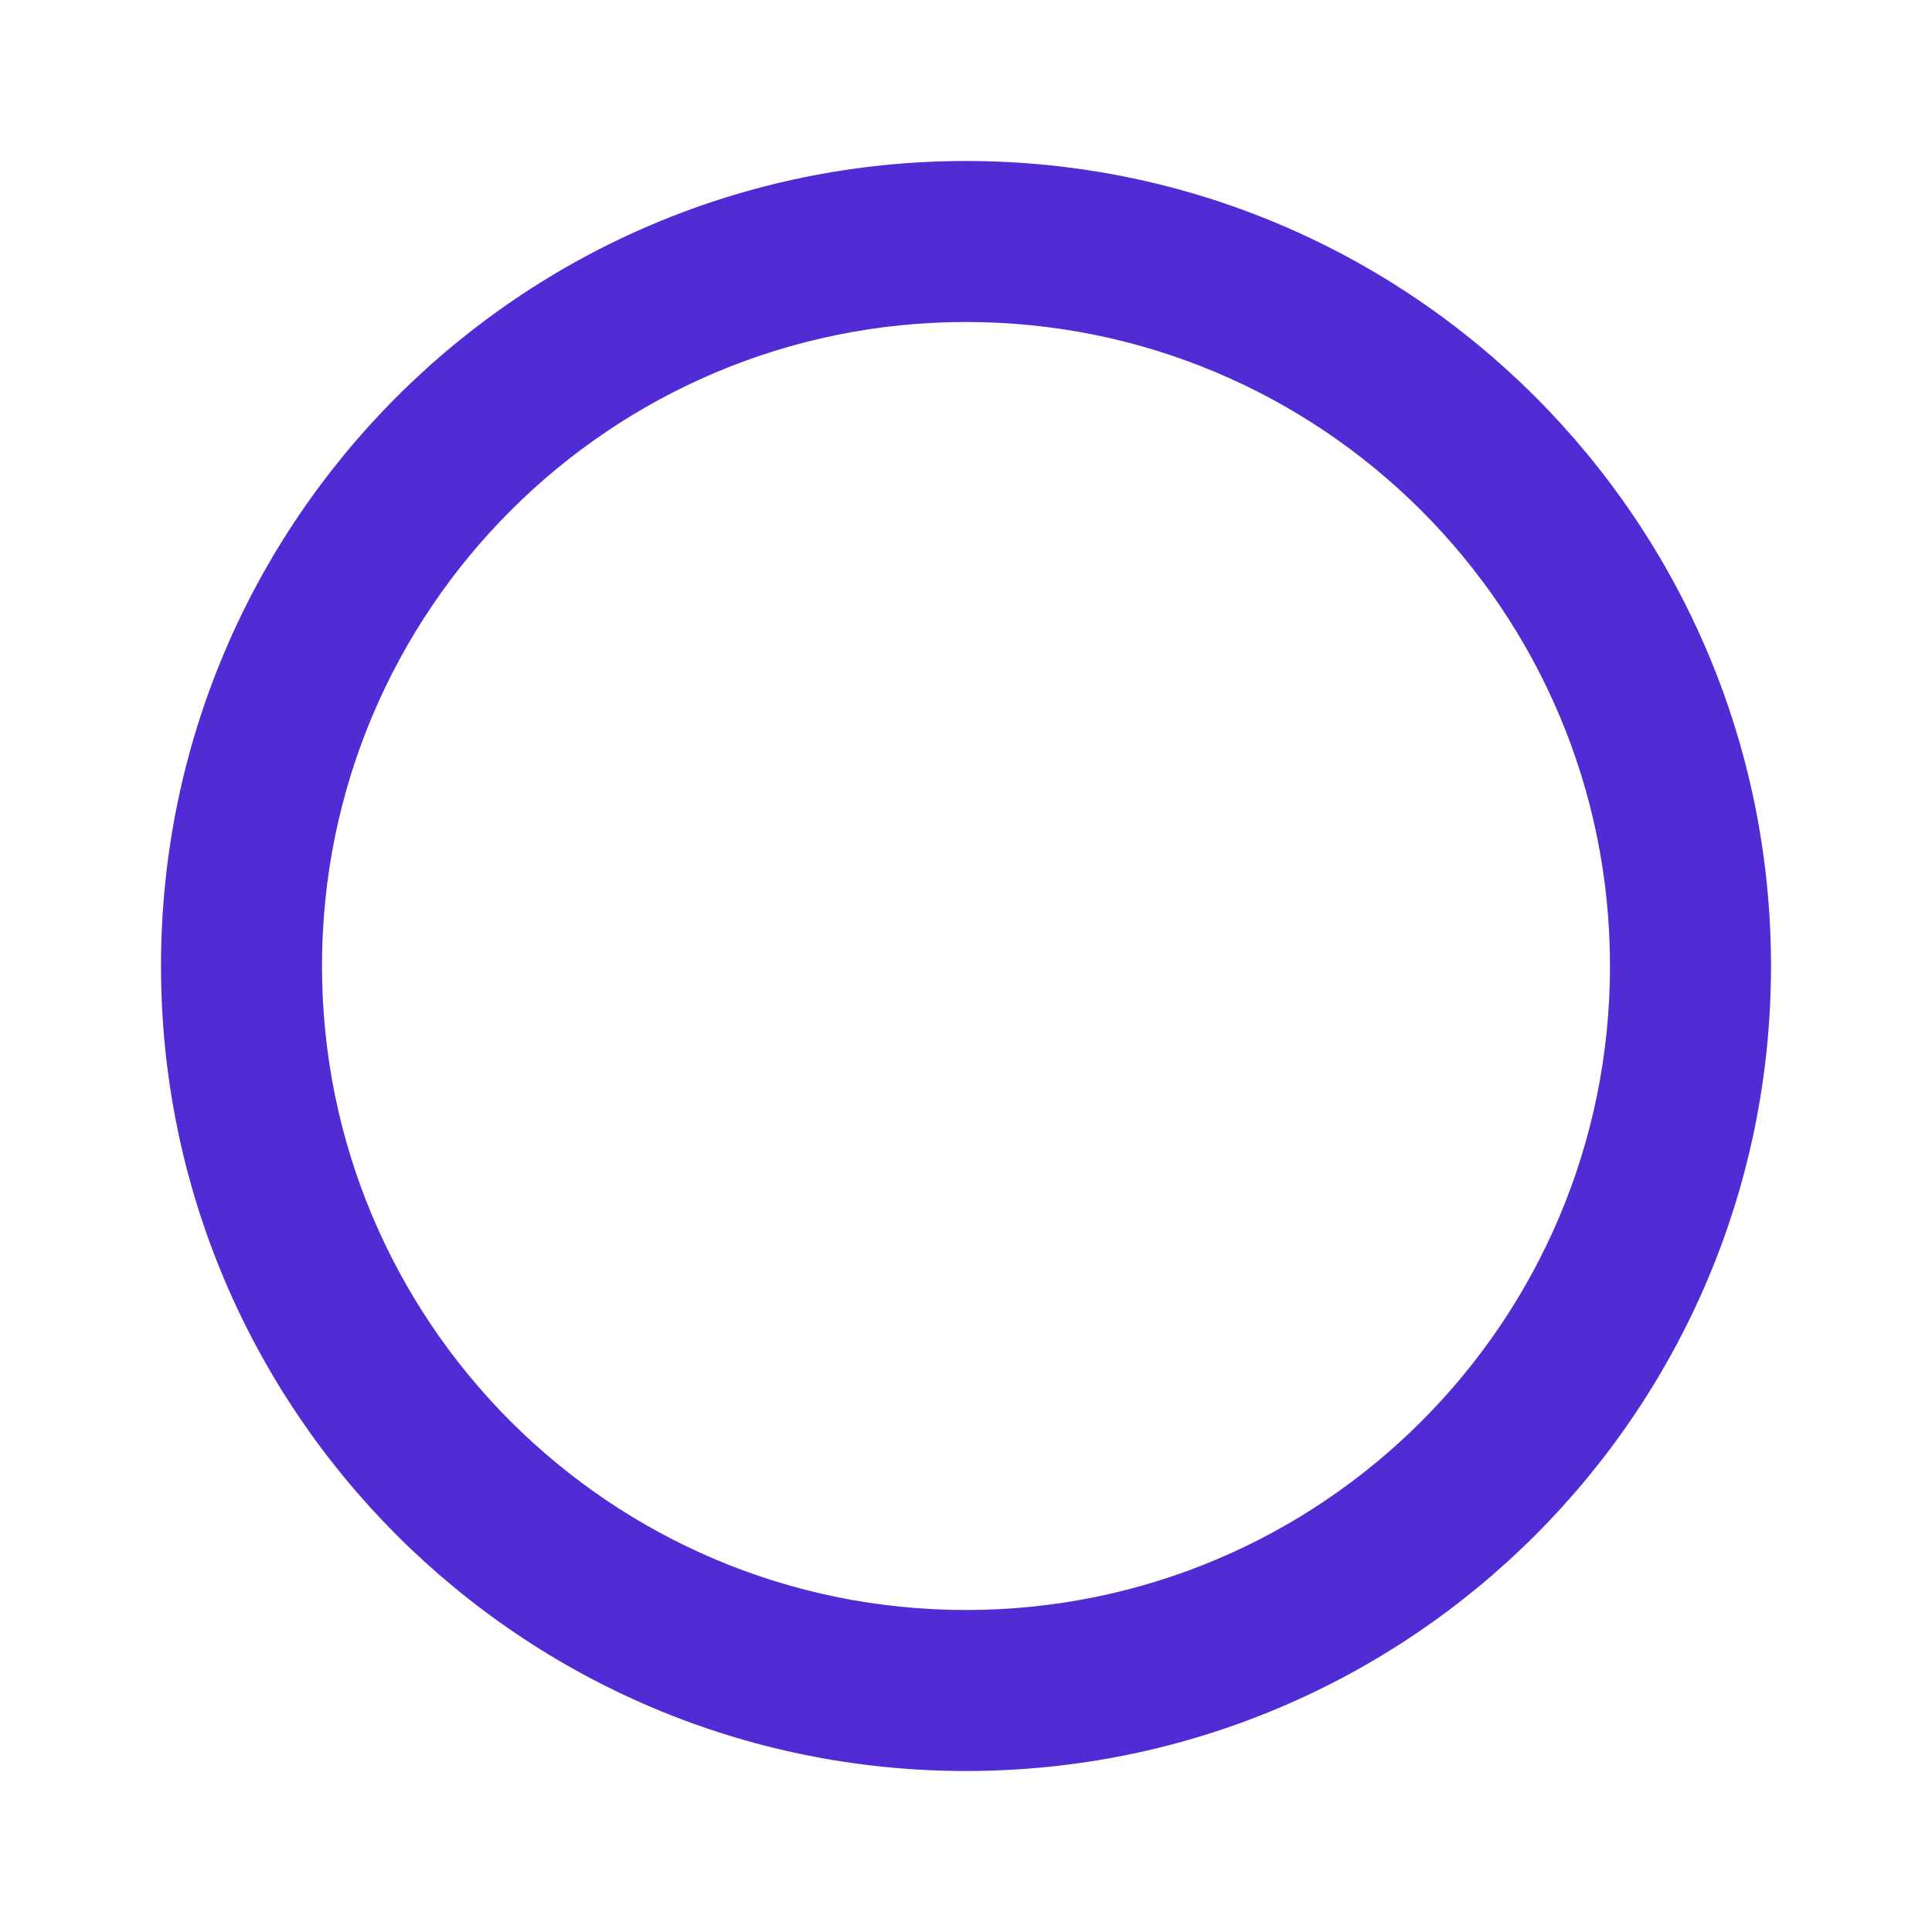
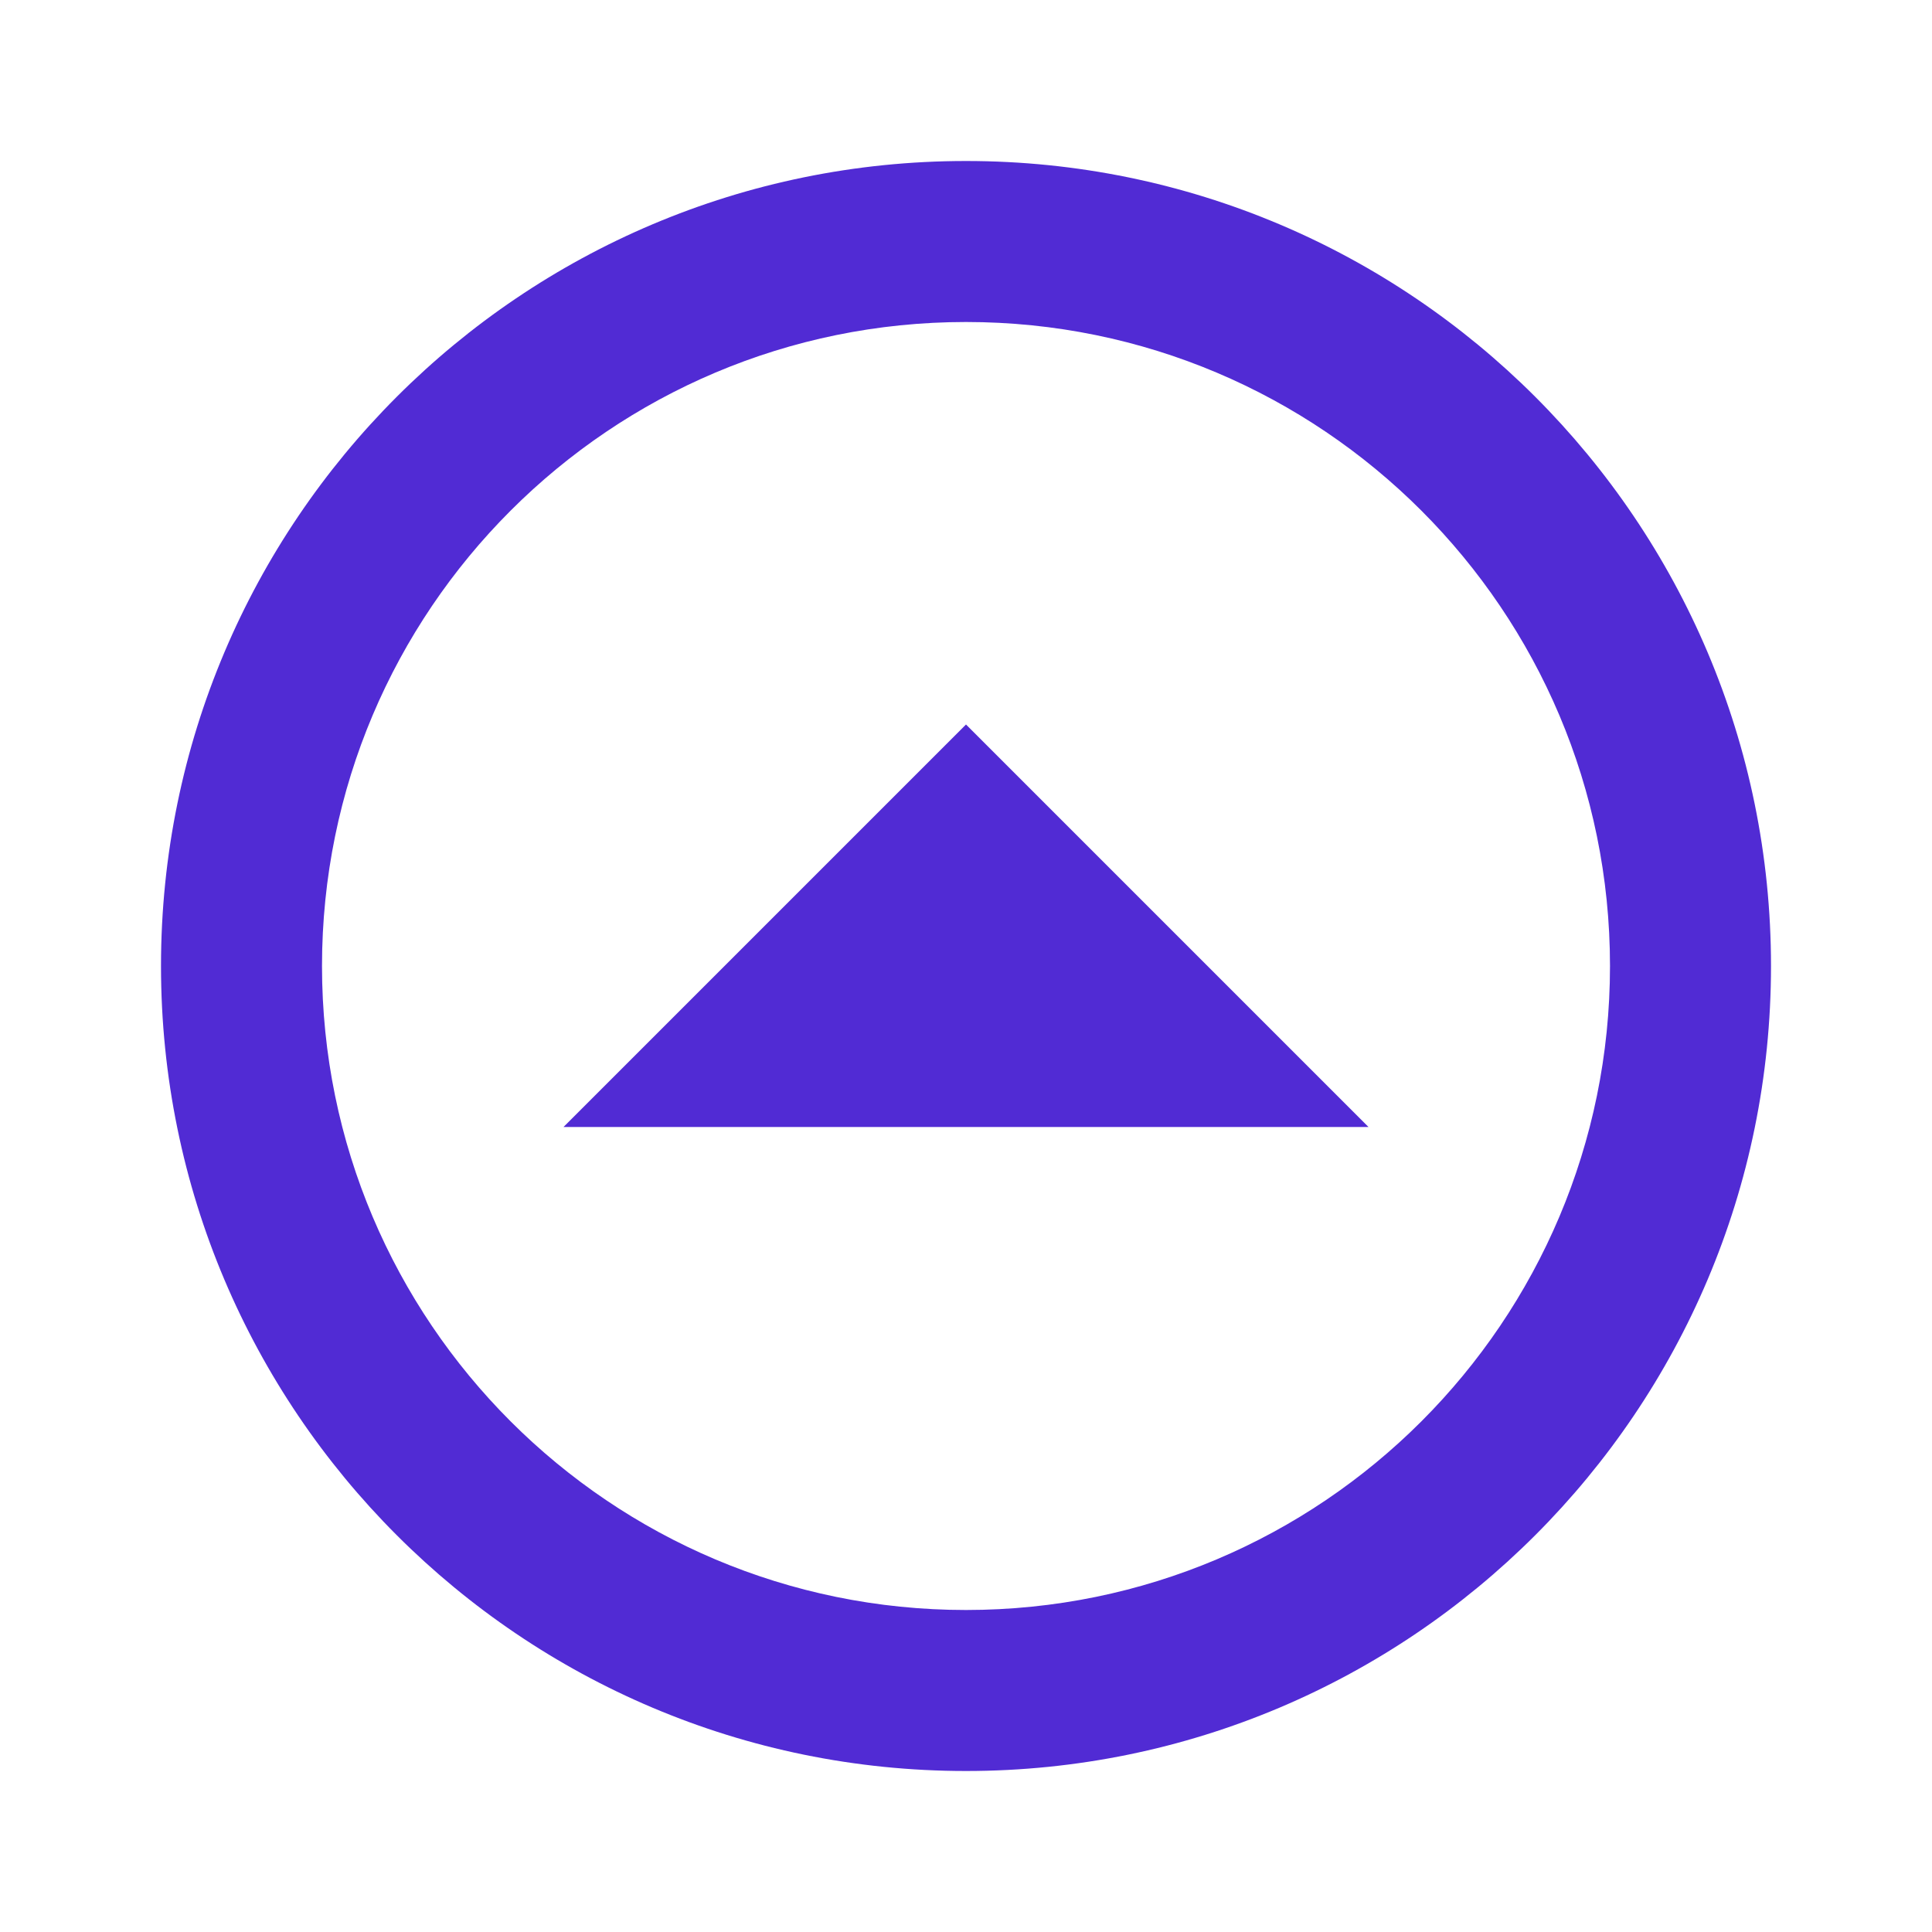
<svg xmlns="http://www.w3.org/2000/svg" viewBox="0 0 24 24">
-   <path d="M12,20A8,8 0 0,1 4,12A8,8 0 0,1 12,4A8,8 0 0,1 20,12A8,8 0 0,1 12,20M12,2A10,10 0 0,0 2,12A10,10 0 0,0 12,22A10,10 0 0,0 22,12A10,10 0 0,0 12,2Z" fill="#512BD4" />
+   <path d="M12,22A10,10 0 0,0 22,12A10,10 0 0,0 12,2A10,10 0 0,0 2,12A10,10 0 0,0 12,22M12,20A8,8 0 0,1 4,12A8,8 0 0,1 12,4A8,8 0 0,1 20,12A8,8 0 0,1 12,20M17,14L12,9L7,14H17Z" fill="#512BD4" />
</svg>
